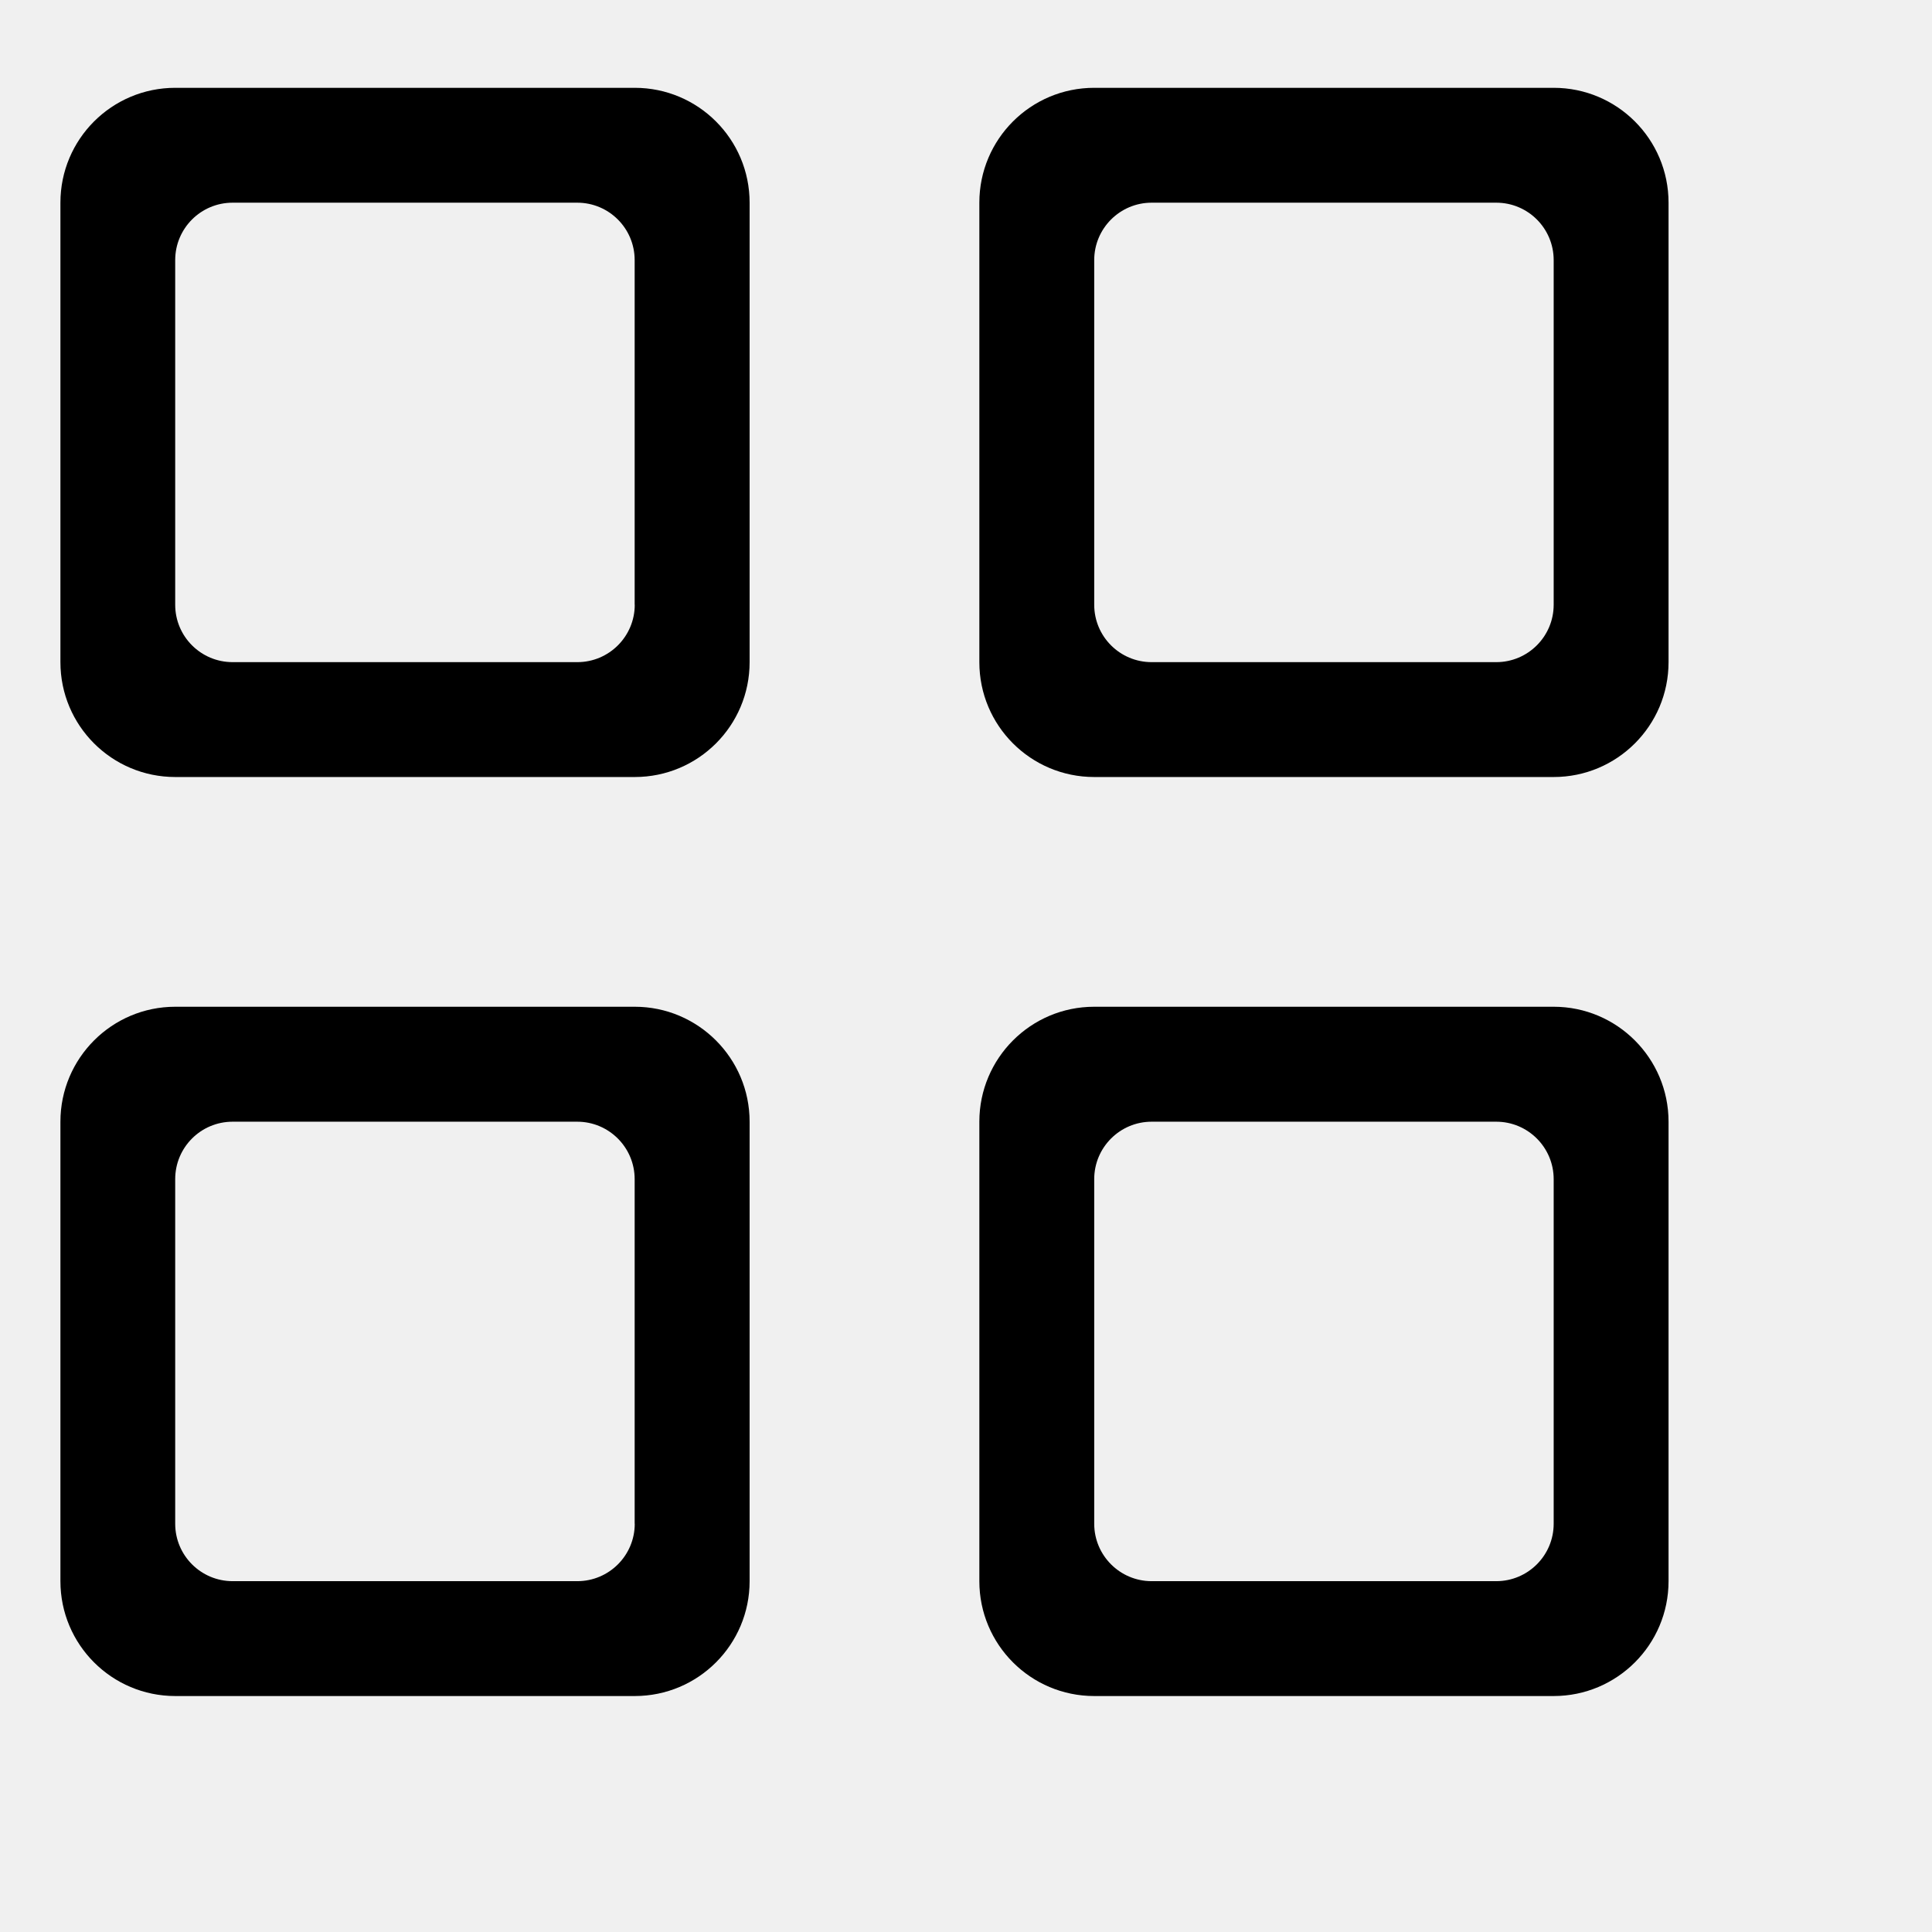
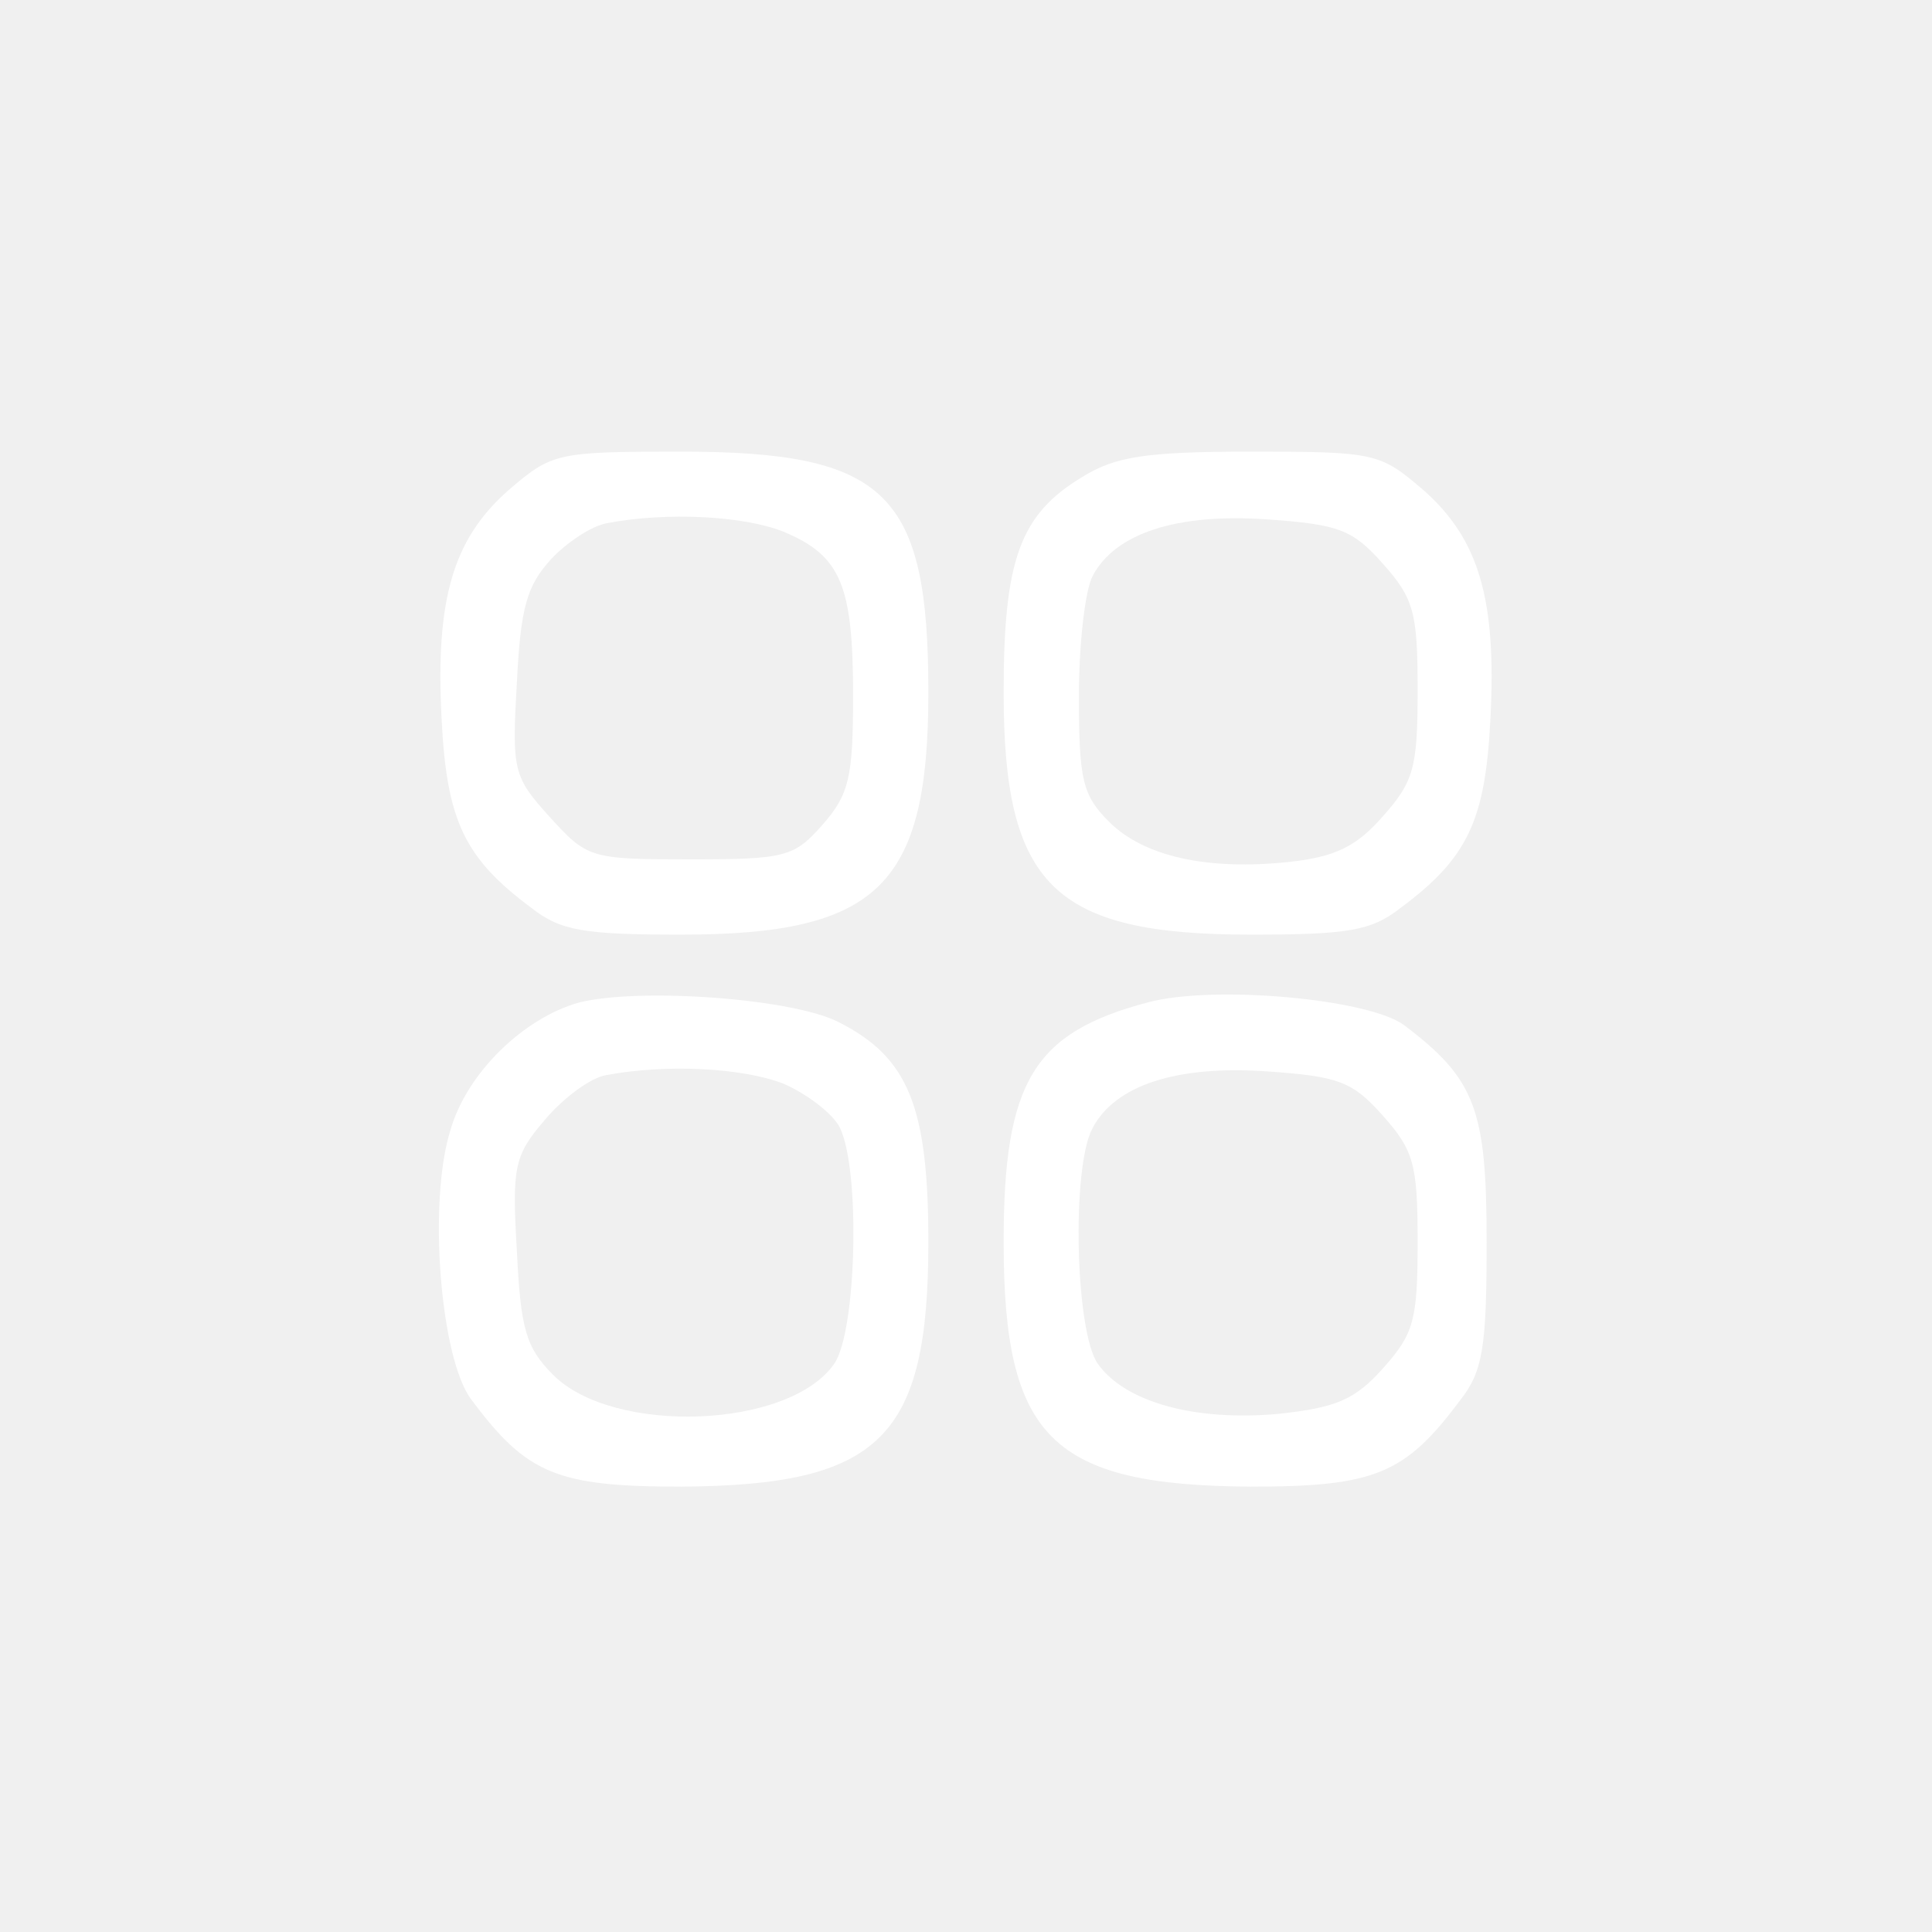
- <svg viewBox="0 0 22 22">
-   <path d="M7.228,11.464H1.996c-0.723,0-1.308,0.587-1.308,1.309v5.232c0,0.722,0.585,1.308,1.308,1.308h5.232   c0.723,0,1.308-0.586,1.308-1.308v-5.232C8.536,12.051,7.95,11.464,7.228,11.464z M7.228,17.351c0,0.361-0.293,0.654-0.654,0.654   H2.649c-0.361,0-0.654-0.293-0.654-0.654v-3.924c0-0.361,0.292-0.654,0.654-0.654h3.924c0.361,0,0.654,0.293,0.654,0.654V17.351z    M17.692,11.464H12.46c-0.723,0-1.308,0.587-1.308,1.309v5.232c0,0.722,0.585,1.308,1.308,1.308h5.232   c0.722,0,1.308-0.586,1.308-1.308v-5.232C19,12.051,18.414,11.464,17.692,11.464z M17.692,17.351c0,0.361-0.293,0.654-0.654,0.654   h-3.924c-0.361,0-0.654-0.293-0.654-0.654v-3.924c0-0.361,0.293-0.654,0.654-0.654h3.924c0.361,0,0.654,0.293,0.654,0.654V17.351z    M7.228,1H1.996C1.273,1,0.688,1.585,0.688,2.308V7.54c0,0.723,0.585,1.308,1.308,1.308h5.232c0.723,0,1.308-0.585,1.308-1.308   V2.308C8.536,1.585,7.95,1,7.228,1z M7.228,6.886c0,0.361-0.293,0.654-0.654,0.654H2.649c-0.361,0-0.654-0.292-0.654-0.654V2.962   c0-0.361,0.292-0.654,0.654-0.654h3.924c0.361,0,0.654,0.292,0.654,0.654V6.886z M17.692,1H12.46c-0.723,0-1.308,0.585-1.308,1.308   V7.54c0,0.723,0.585,1.308,1.308,1.308h5.232C18.414,8.848,19,8.263,19,7.54V2.308C19,1.585,18.414,1,17.692,1z M17.692,6.886   c0,0.361-0.293,0.654-0.654,0.654h-3.924c-0.361,0-0.654-0.292-0.654-0.654V2.962c0-0.361,0.293-0.654,0.654-0.654h3.924   c0.361,0,0.654,0.292,0.654,0.654V6.886z" />
+ <svg xmlns="http://www.w3.org/2000/svg" version="1.0" width="154pt" height="154pt" viewBox="0 0 154 154" preserveAspectRatio="xMidYMid meet">
+   <g transform="translate(0,154) scale(0.1,-0.1)" fill="#FFF" stroke="none">
+     <path d="M405 1149 c-44 -39 -58 -87 -53 -182 4 -81 18 -111 72 -151 23 -18 42 -21 119 -21 157 0 197 39 197 193 0 159 -33 192 -197 192 -100 0 -103 -1 -138 -31z m220 -33 c45 -19 55 -42 55 -130 0 -65 -3 -79 -24 -103 -23 -26 -29 -28 -106 -28 -80 0 -82 1 -112 34 -29 32 -30 37 -26 107 3 60 8 77 27 98 13 14 33 27 45 29 47 9 109 6 141 -7z" />
+     <path d="M863 1160 c-50 -30 -63 -66 -63 -172 0 -154 40 -193 197 -193 77 0 96 3 119 21 54 40 68 70 72 151 5 95 -9 143 -53 182 -35 30 -38 31 -138 31 -84 0 -108 -4 -134 -20z m239 -69 c25 -28 28 -39 28 -101 0 -62 -3 -73 -28 -101 -21 -24 -38 -32 -74 -36 -65 -7 -116 4 -144 32 -21 21 -24 33 -24 100 0 42 5 85 11 96 18 34 67 50 139 45 57 -4 68 -8 92 -35z" />
+     <path d="M462 741 c-44 -12 -90 -56 -103 -102 -18 -57 -8 -183 17 -215 44 -59 68 -69 167 -69 159 1 197 39 197 195 0 108 -16 147 -71 175 -36 19 -158 28 -207 16z m163 -65 c18 -8 38 -23 44 -34 17 -32 14 -163 -4 -189 -36 -52 -176 -57 -224 -9 -22 22 -26 37 -29 99 -4 67 -2 76 22 104 15 18 37 34 49 36 48 9 109 6 142 -7z" />
+     <path d="M915 741 c-91 -24 -115 -63 -115 -191 0 -156 38 -194 197 -195 99 0 123 10 167 69 18 23 21 42 21 126 0 106 -9 130 -66 173 -29 21 -152 32 -204 18z m187 -90 c25 -28 28 -39 28 -101 0 -62 -3 -73 -27 -100 -23 -26 -38 -32 -84 -37 -66 -6 -122 9 -144 40 -18 26 -21 157 -4 188 18 34 67 50 139 45 57 -4 68 -8 92 -35z" />
+   </g>
</svg>
